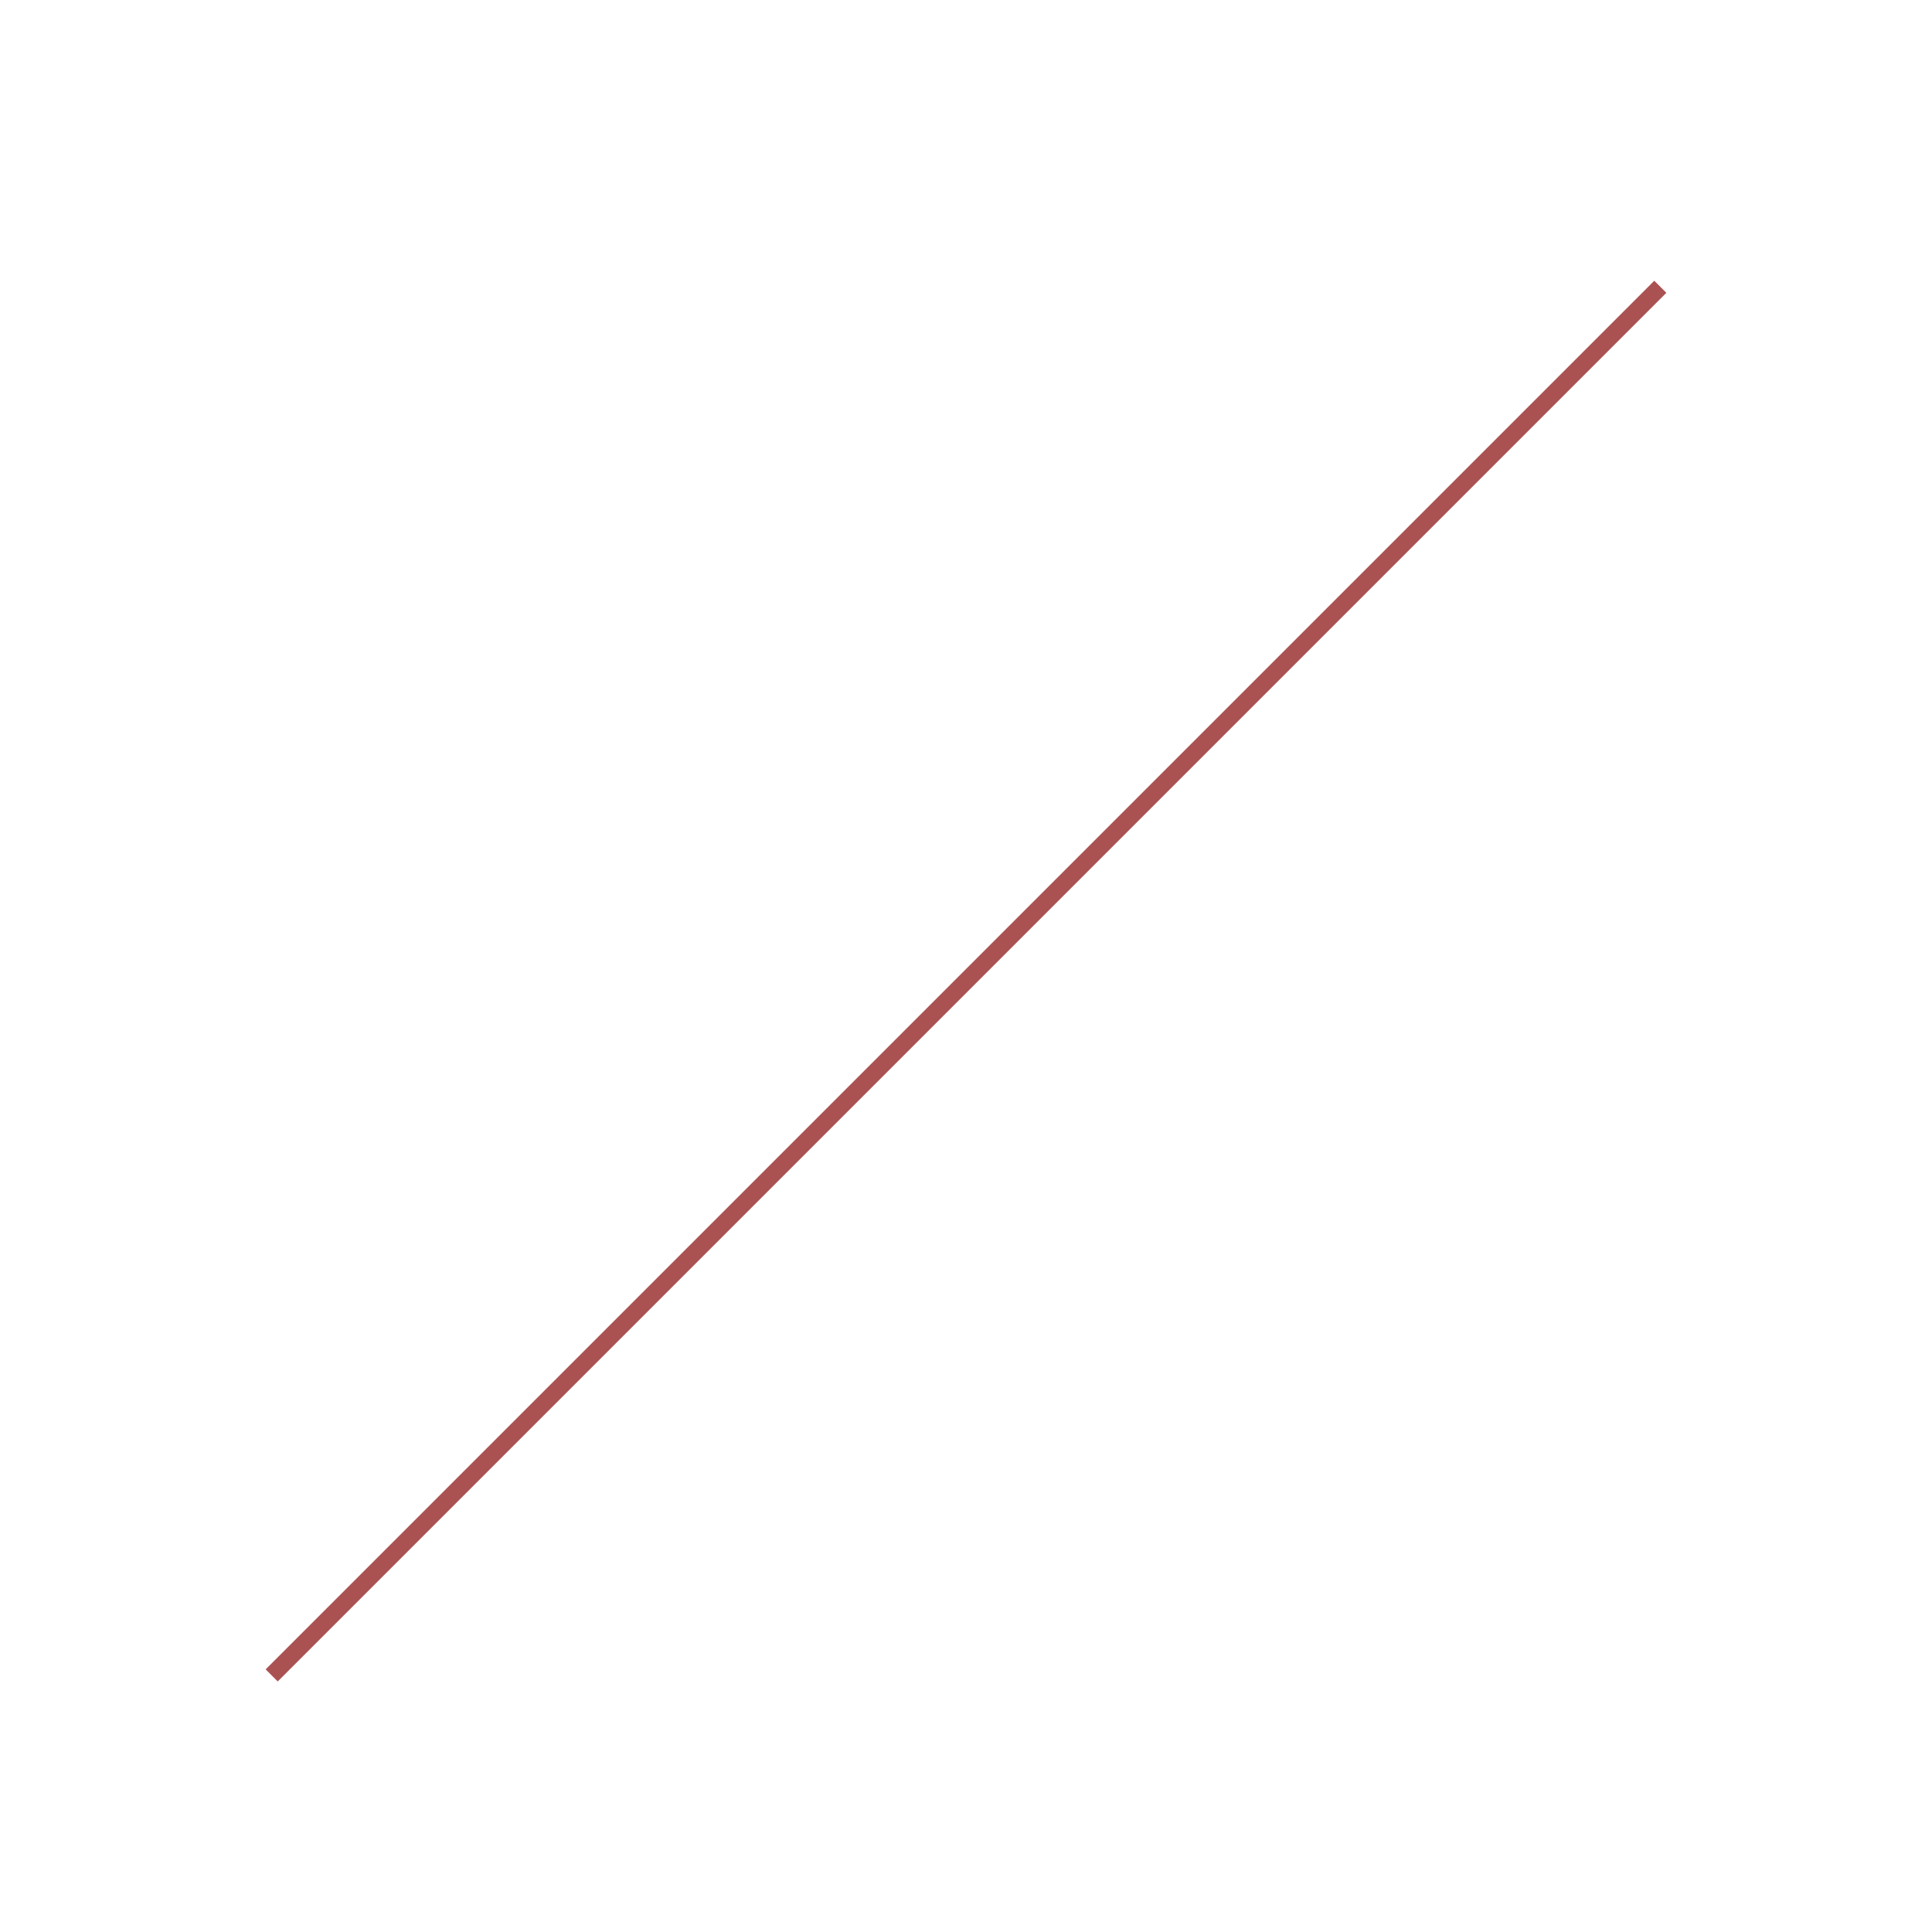
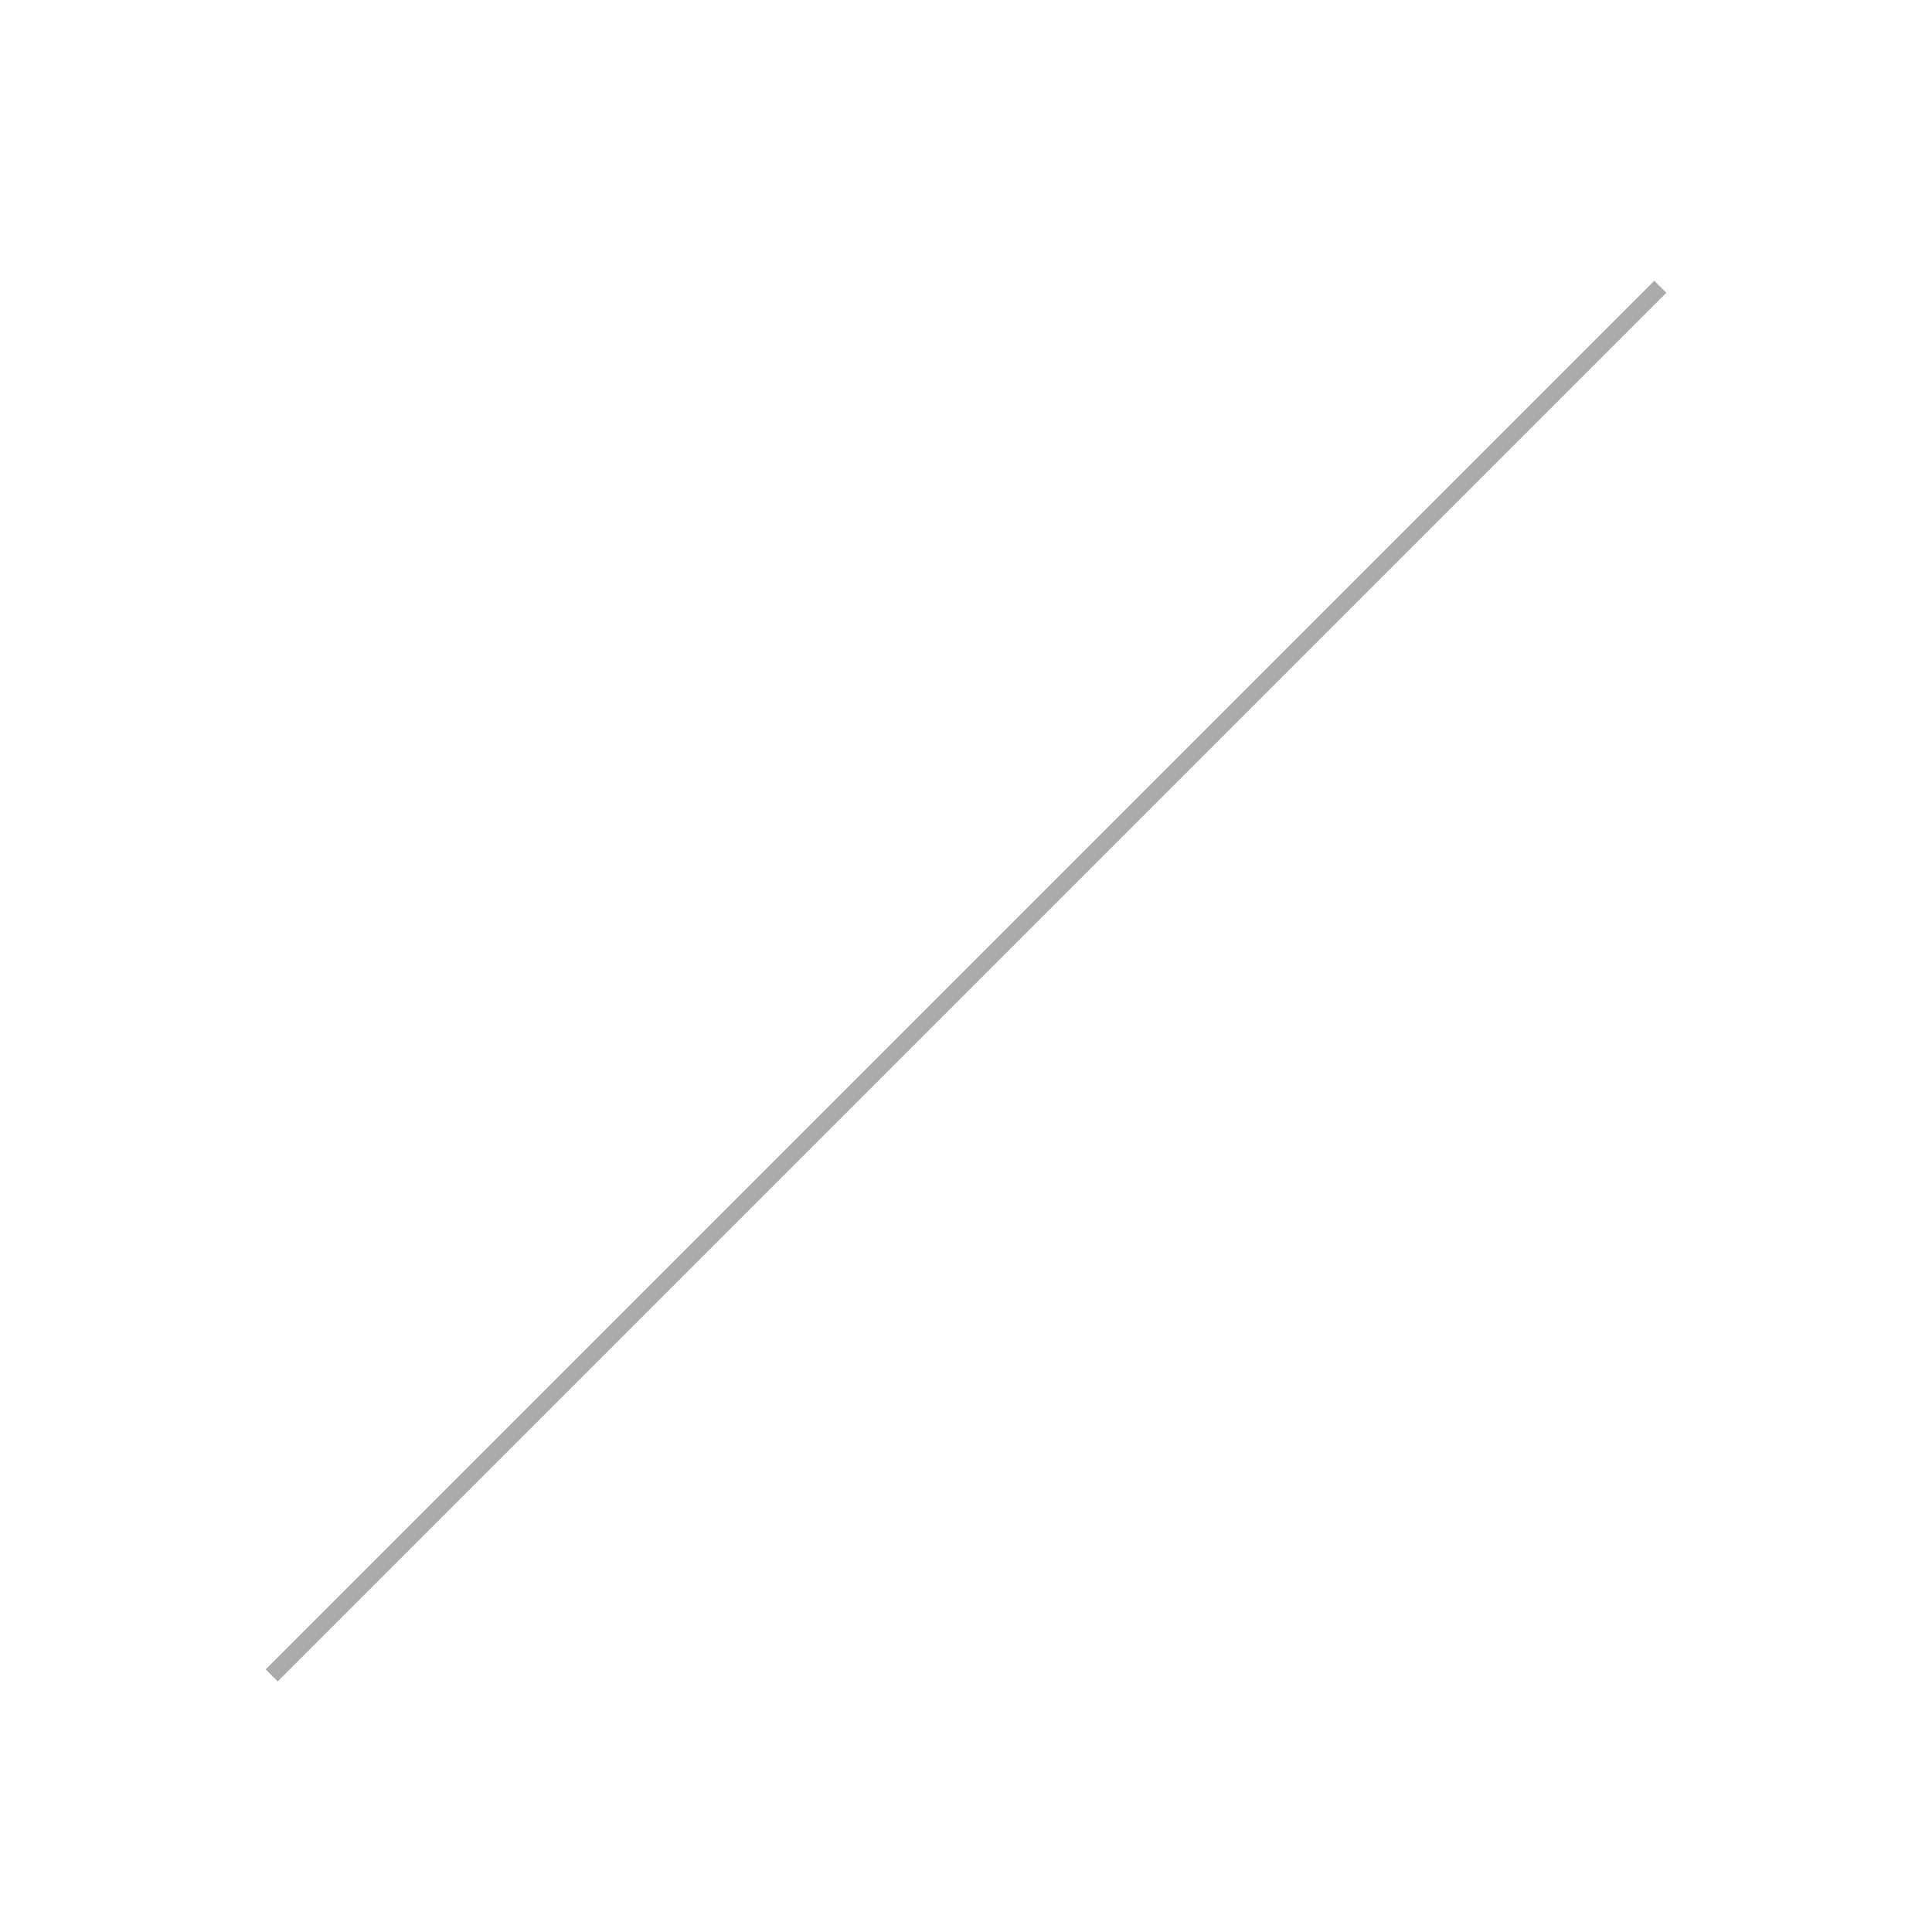
<svg xmlns="http://www.w3.org/2000/svg" version="1.1" id="Layer_1" x="0px" y="0px" viewBox="0 0 64 64" style="enable-background:new 0 0 64 64;" xml:space="preserve">
  <style type="text/css">
	.st0{fill-rule:evenodd;clip-rule:evenodd;}
- 	.st0{fill:#aa5252;}
+         .st0{fill:#aaa;}
</style>
  <path class="st0" d="M54.8,9.3l0.4,0.4l-46,46l-0.4-0.4L54.8,9.3z" />
</svg>
